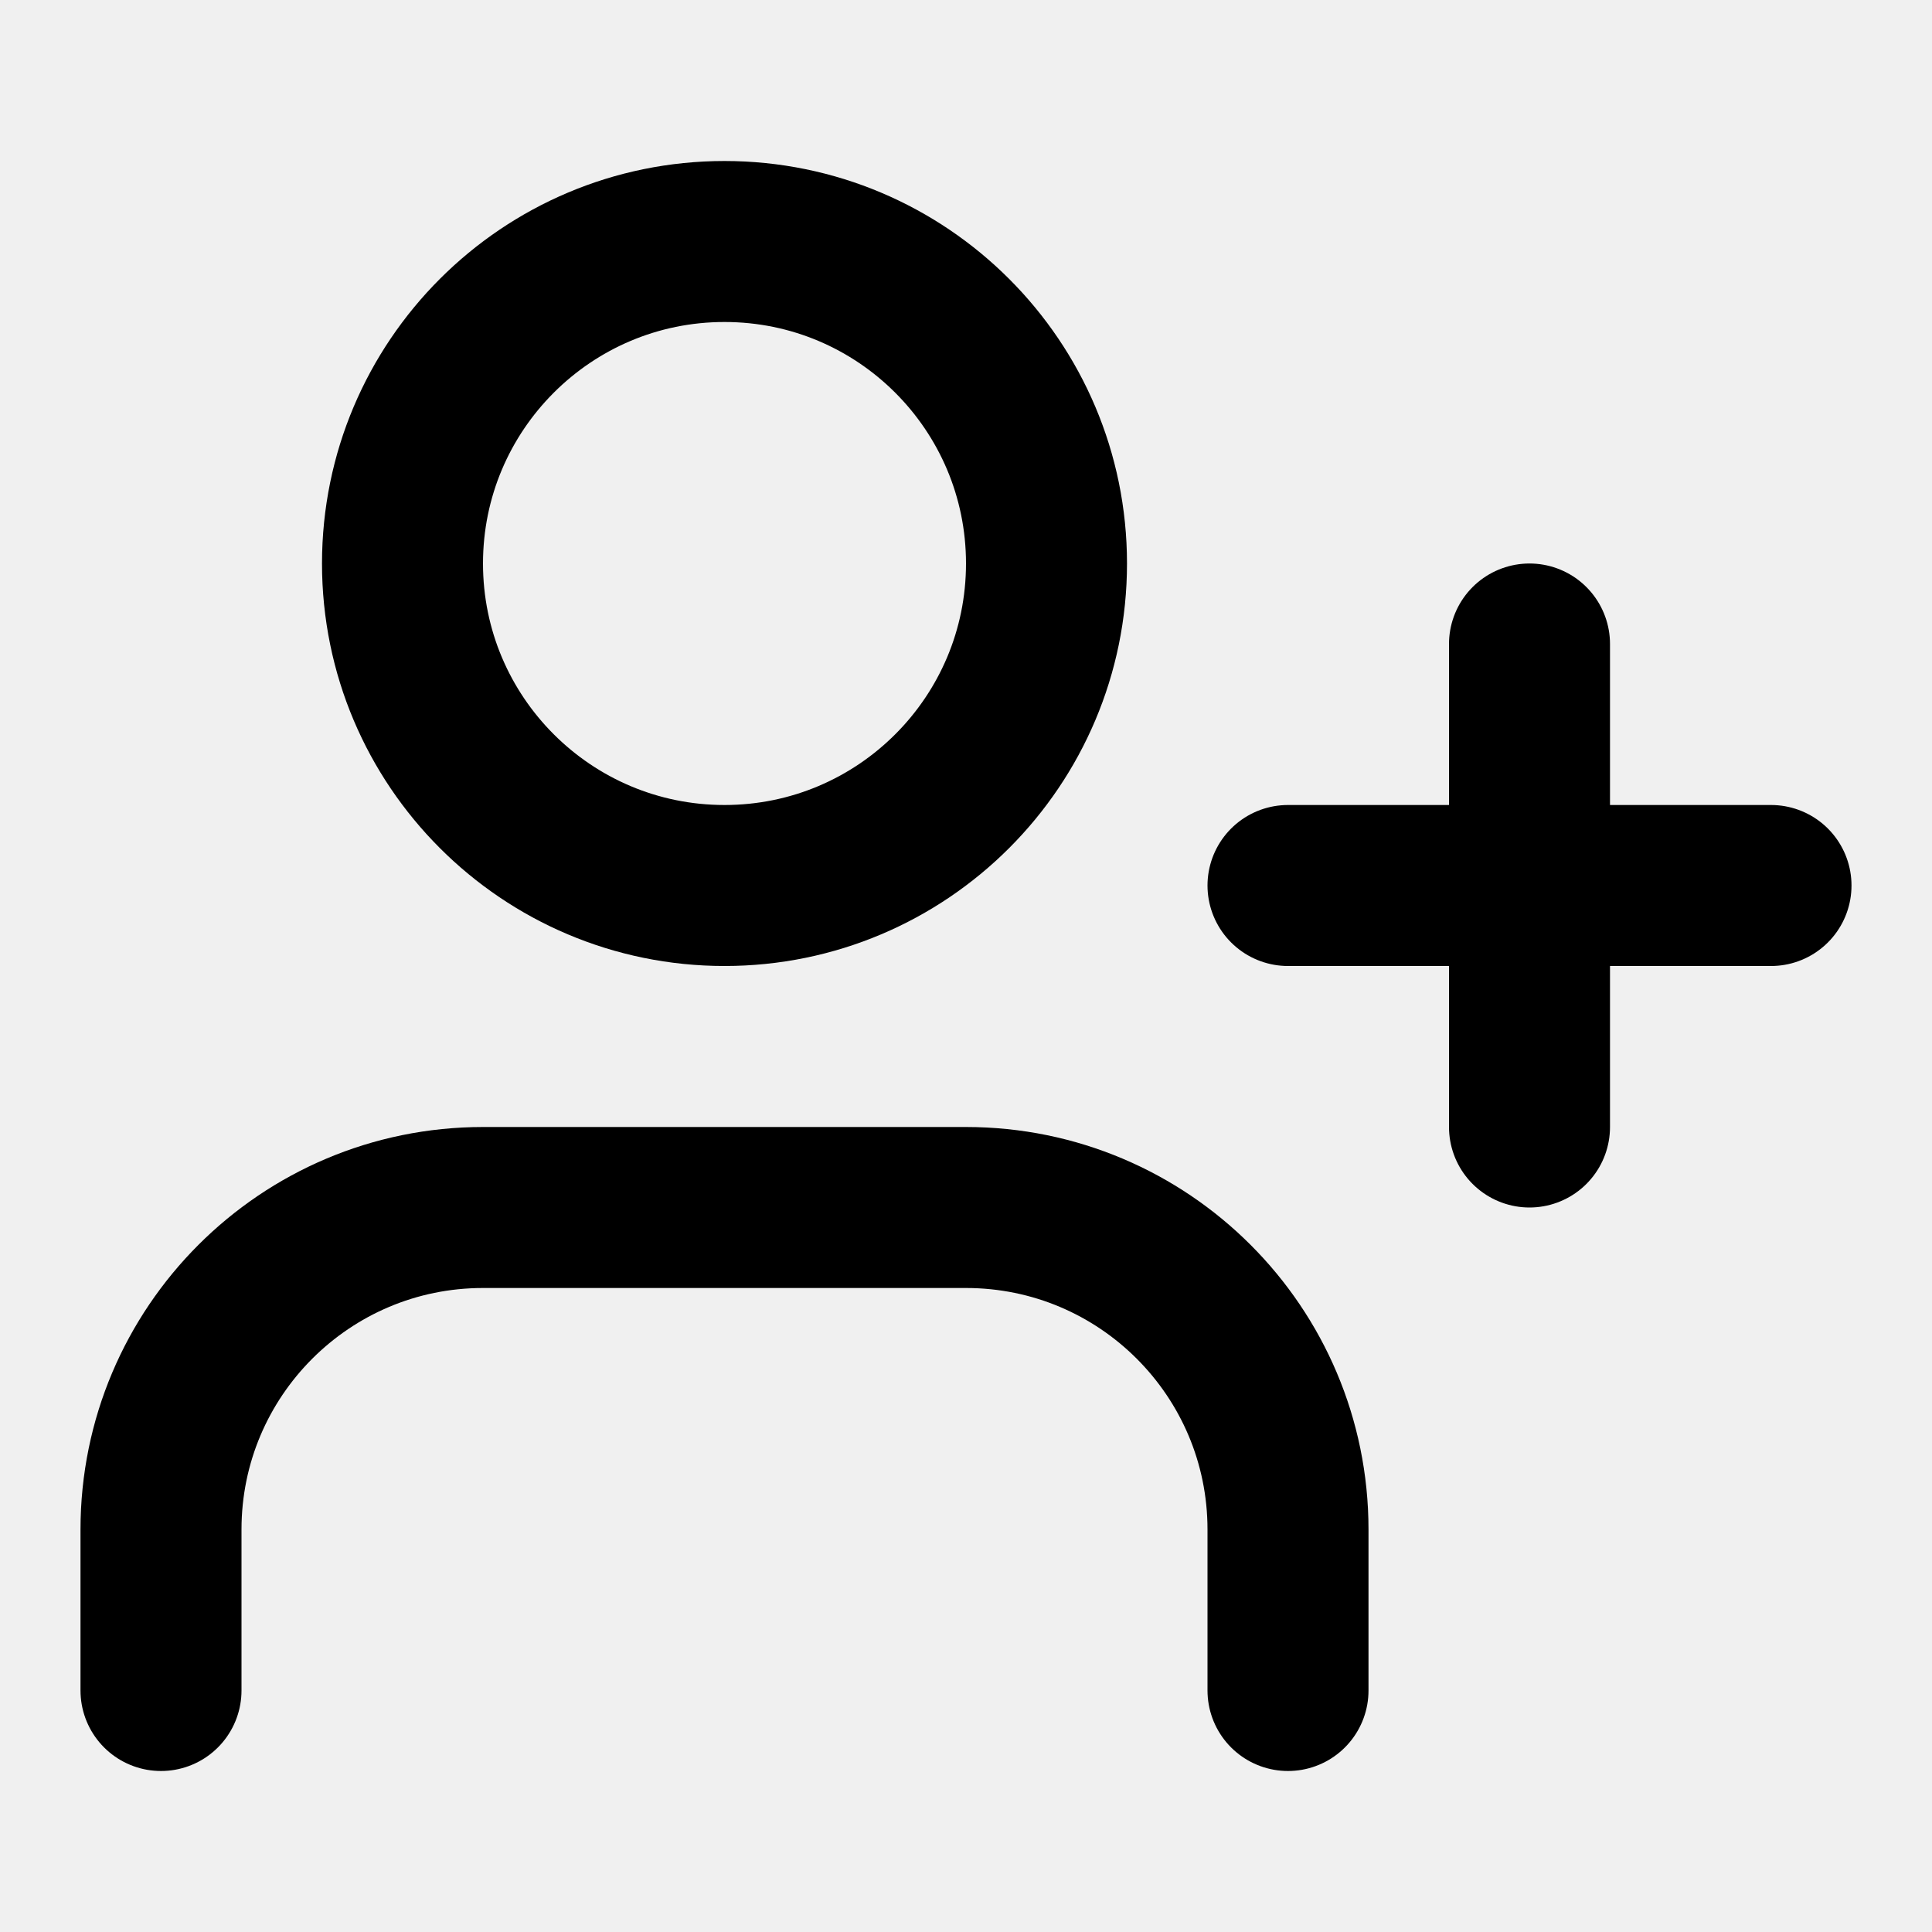
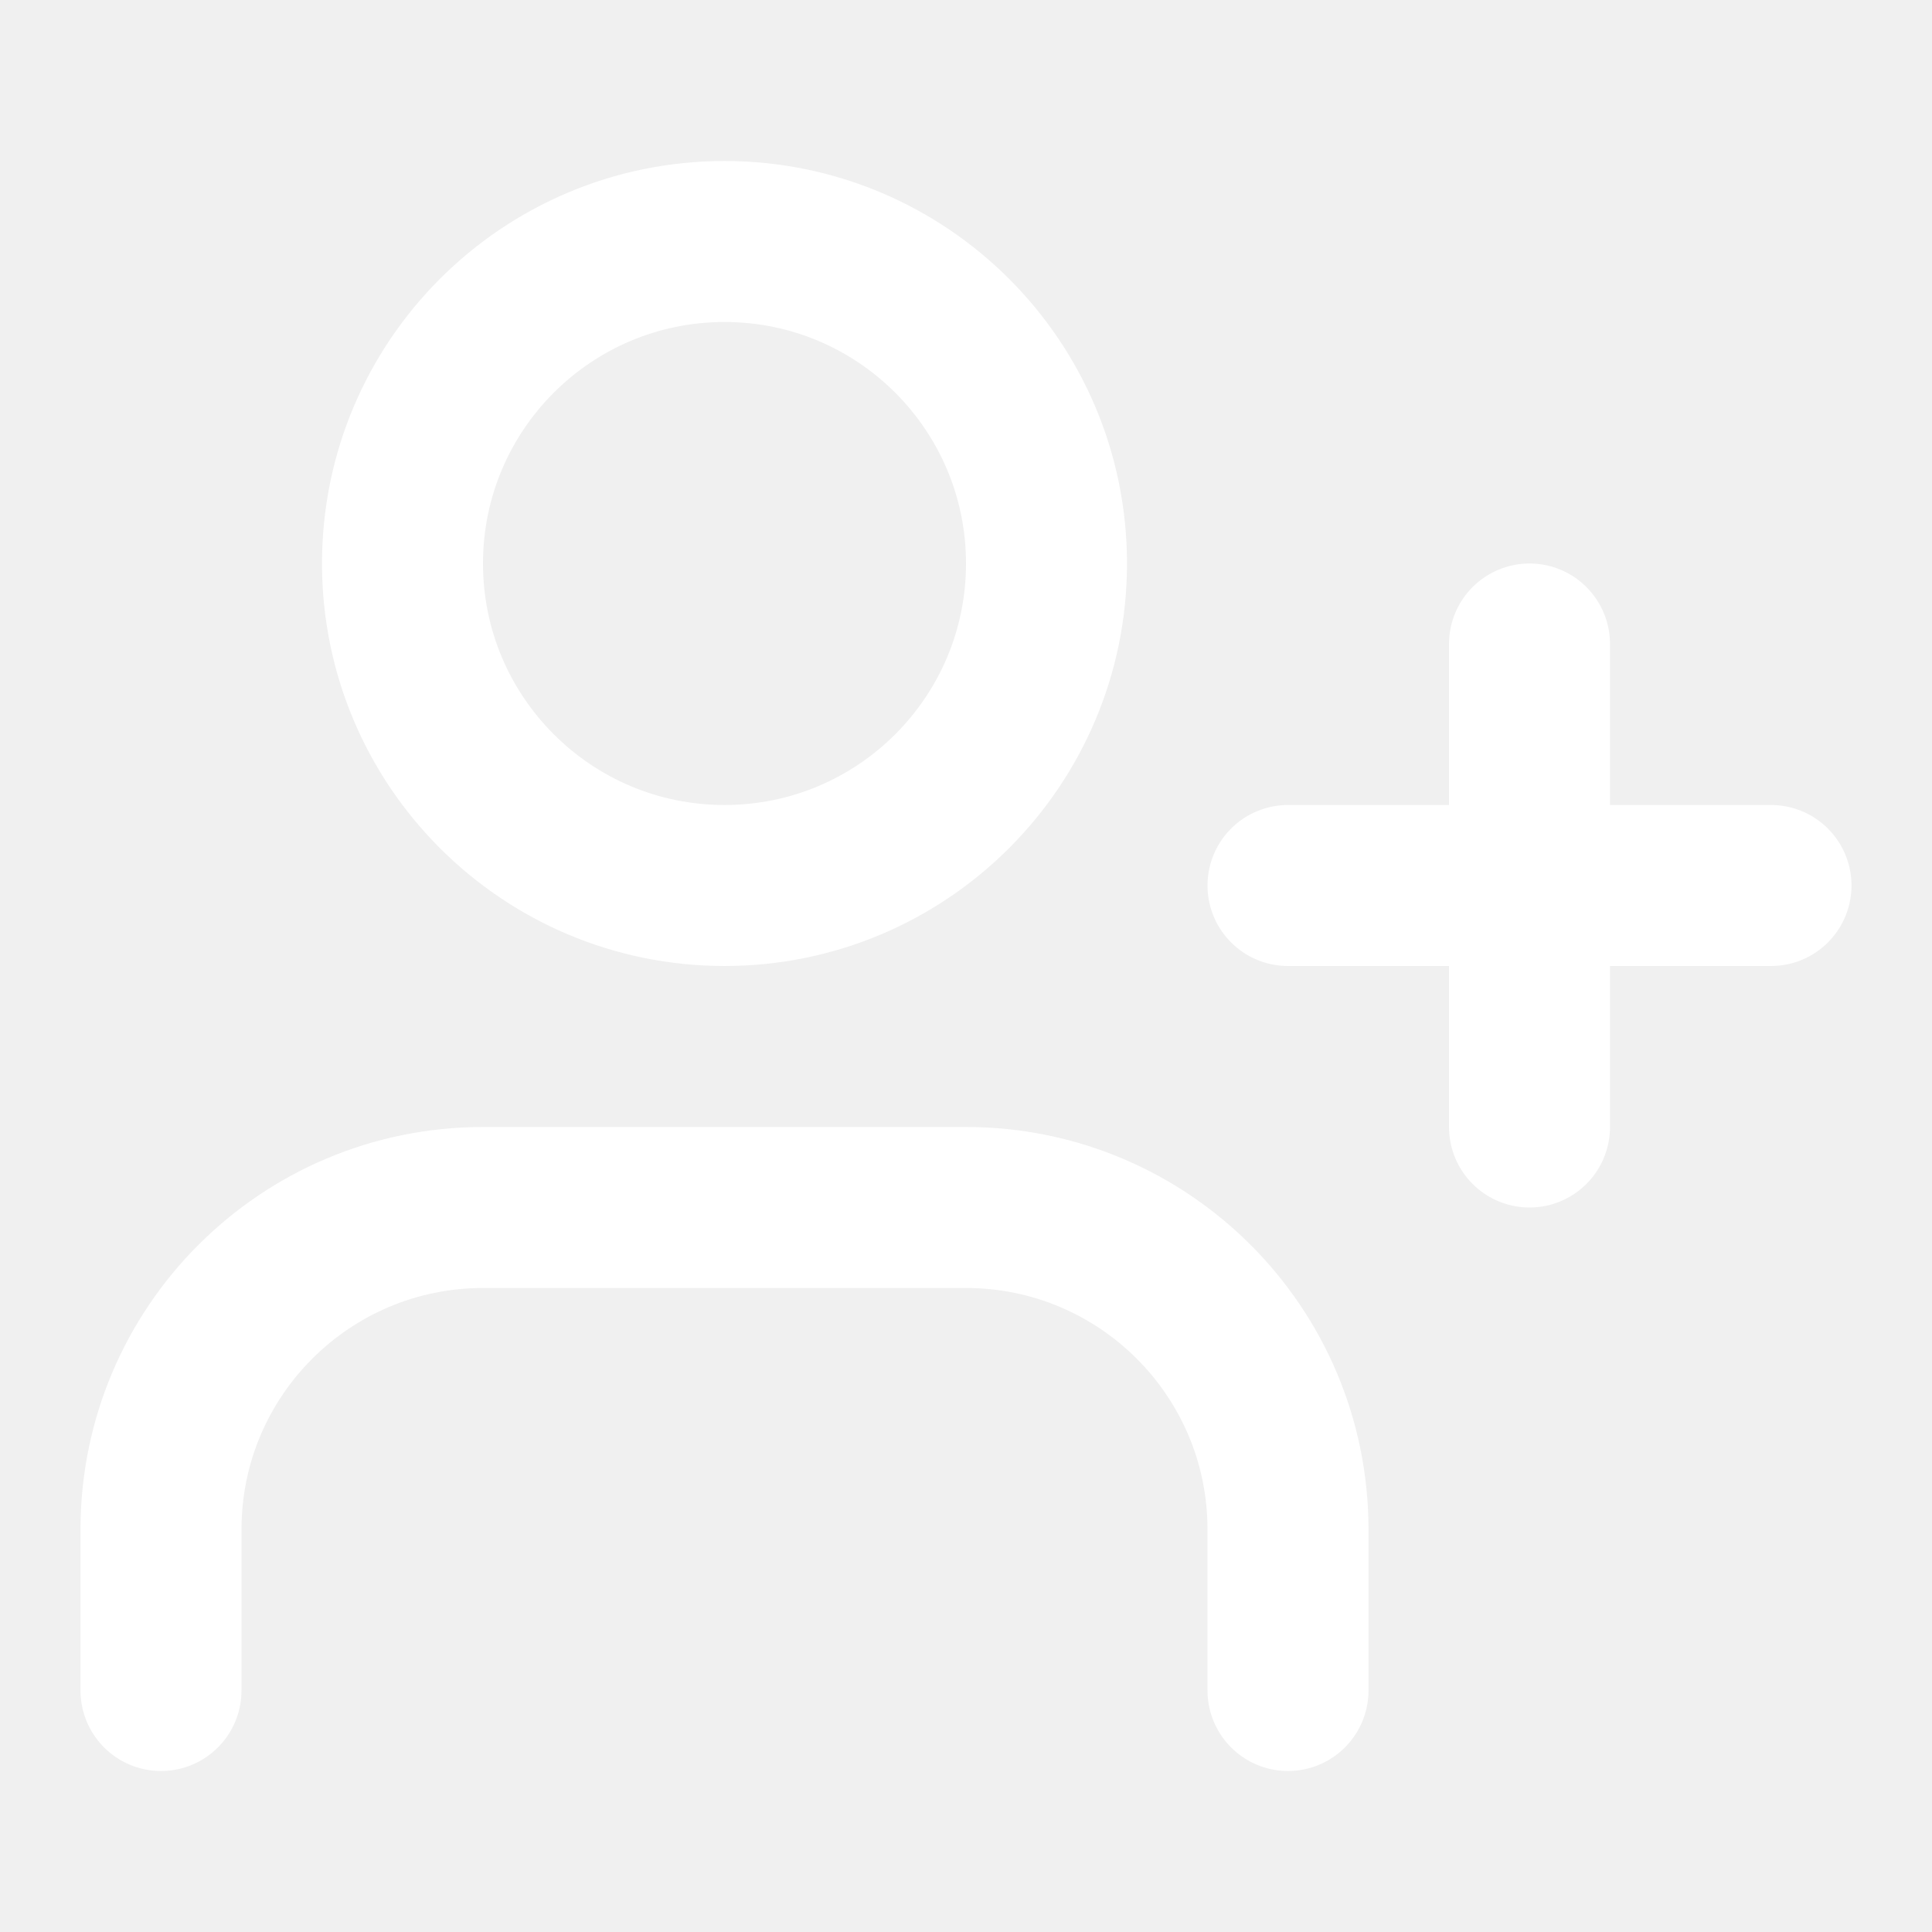
- <svg width="15" height="15" viewBox="0 0 24 24" fill="none" stroke="currentColor" stroke-width="2" stroke-linecap="round" stroke-linejoin="round">
+ <svg xmlns="http://www.w3.org/2000/svg" width="15" height="15" viewBox="0 0 24 24" fill="none" stroke="white" stroke-width="2" stroke-linecap="round" stroke-linejoin="round">
  <path d="M16 21v-2a4 4 0 0 0-4-4H6a4 4 0 0 0-4 4v2" />
  <circle cx="9" cy="7" r="4" />
  <line x1="19" y1="8" x2="19" y2="14" />
  <line x1="22" y1="11" x2="16" y2="11" />
</svg>
